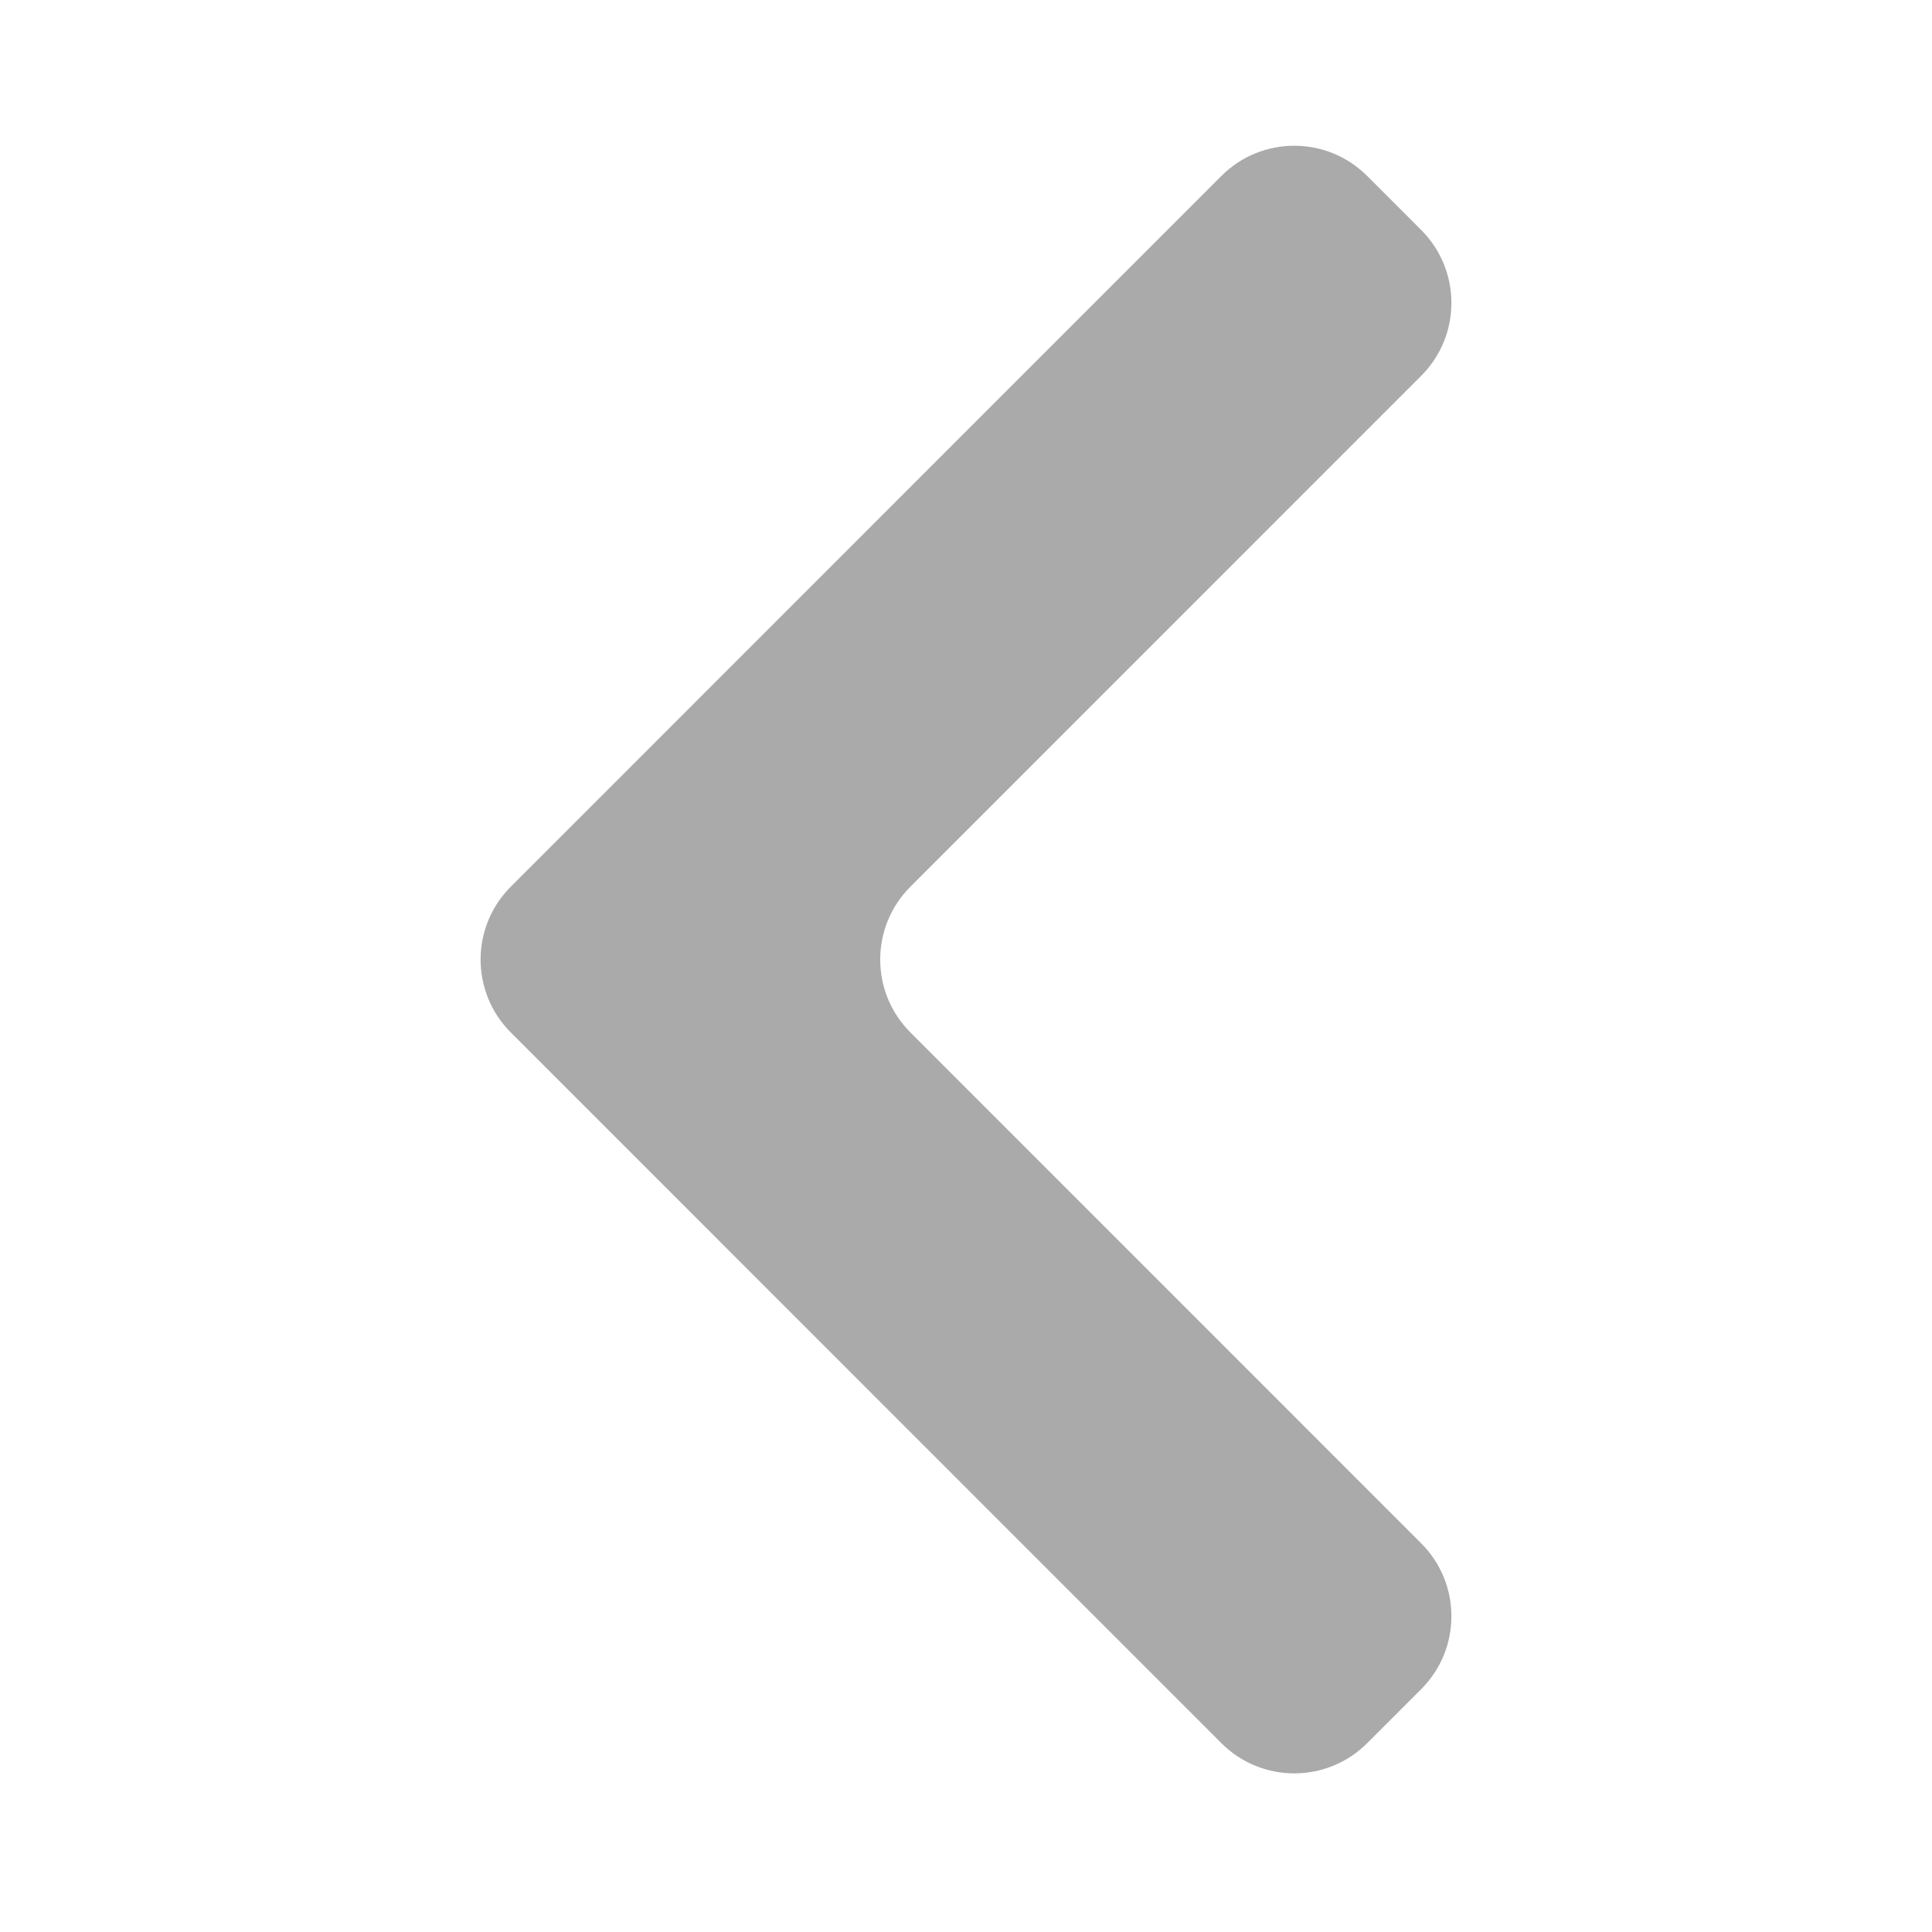
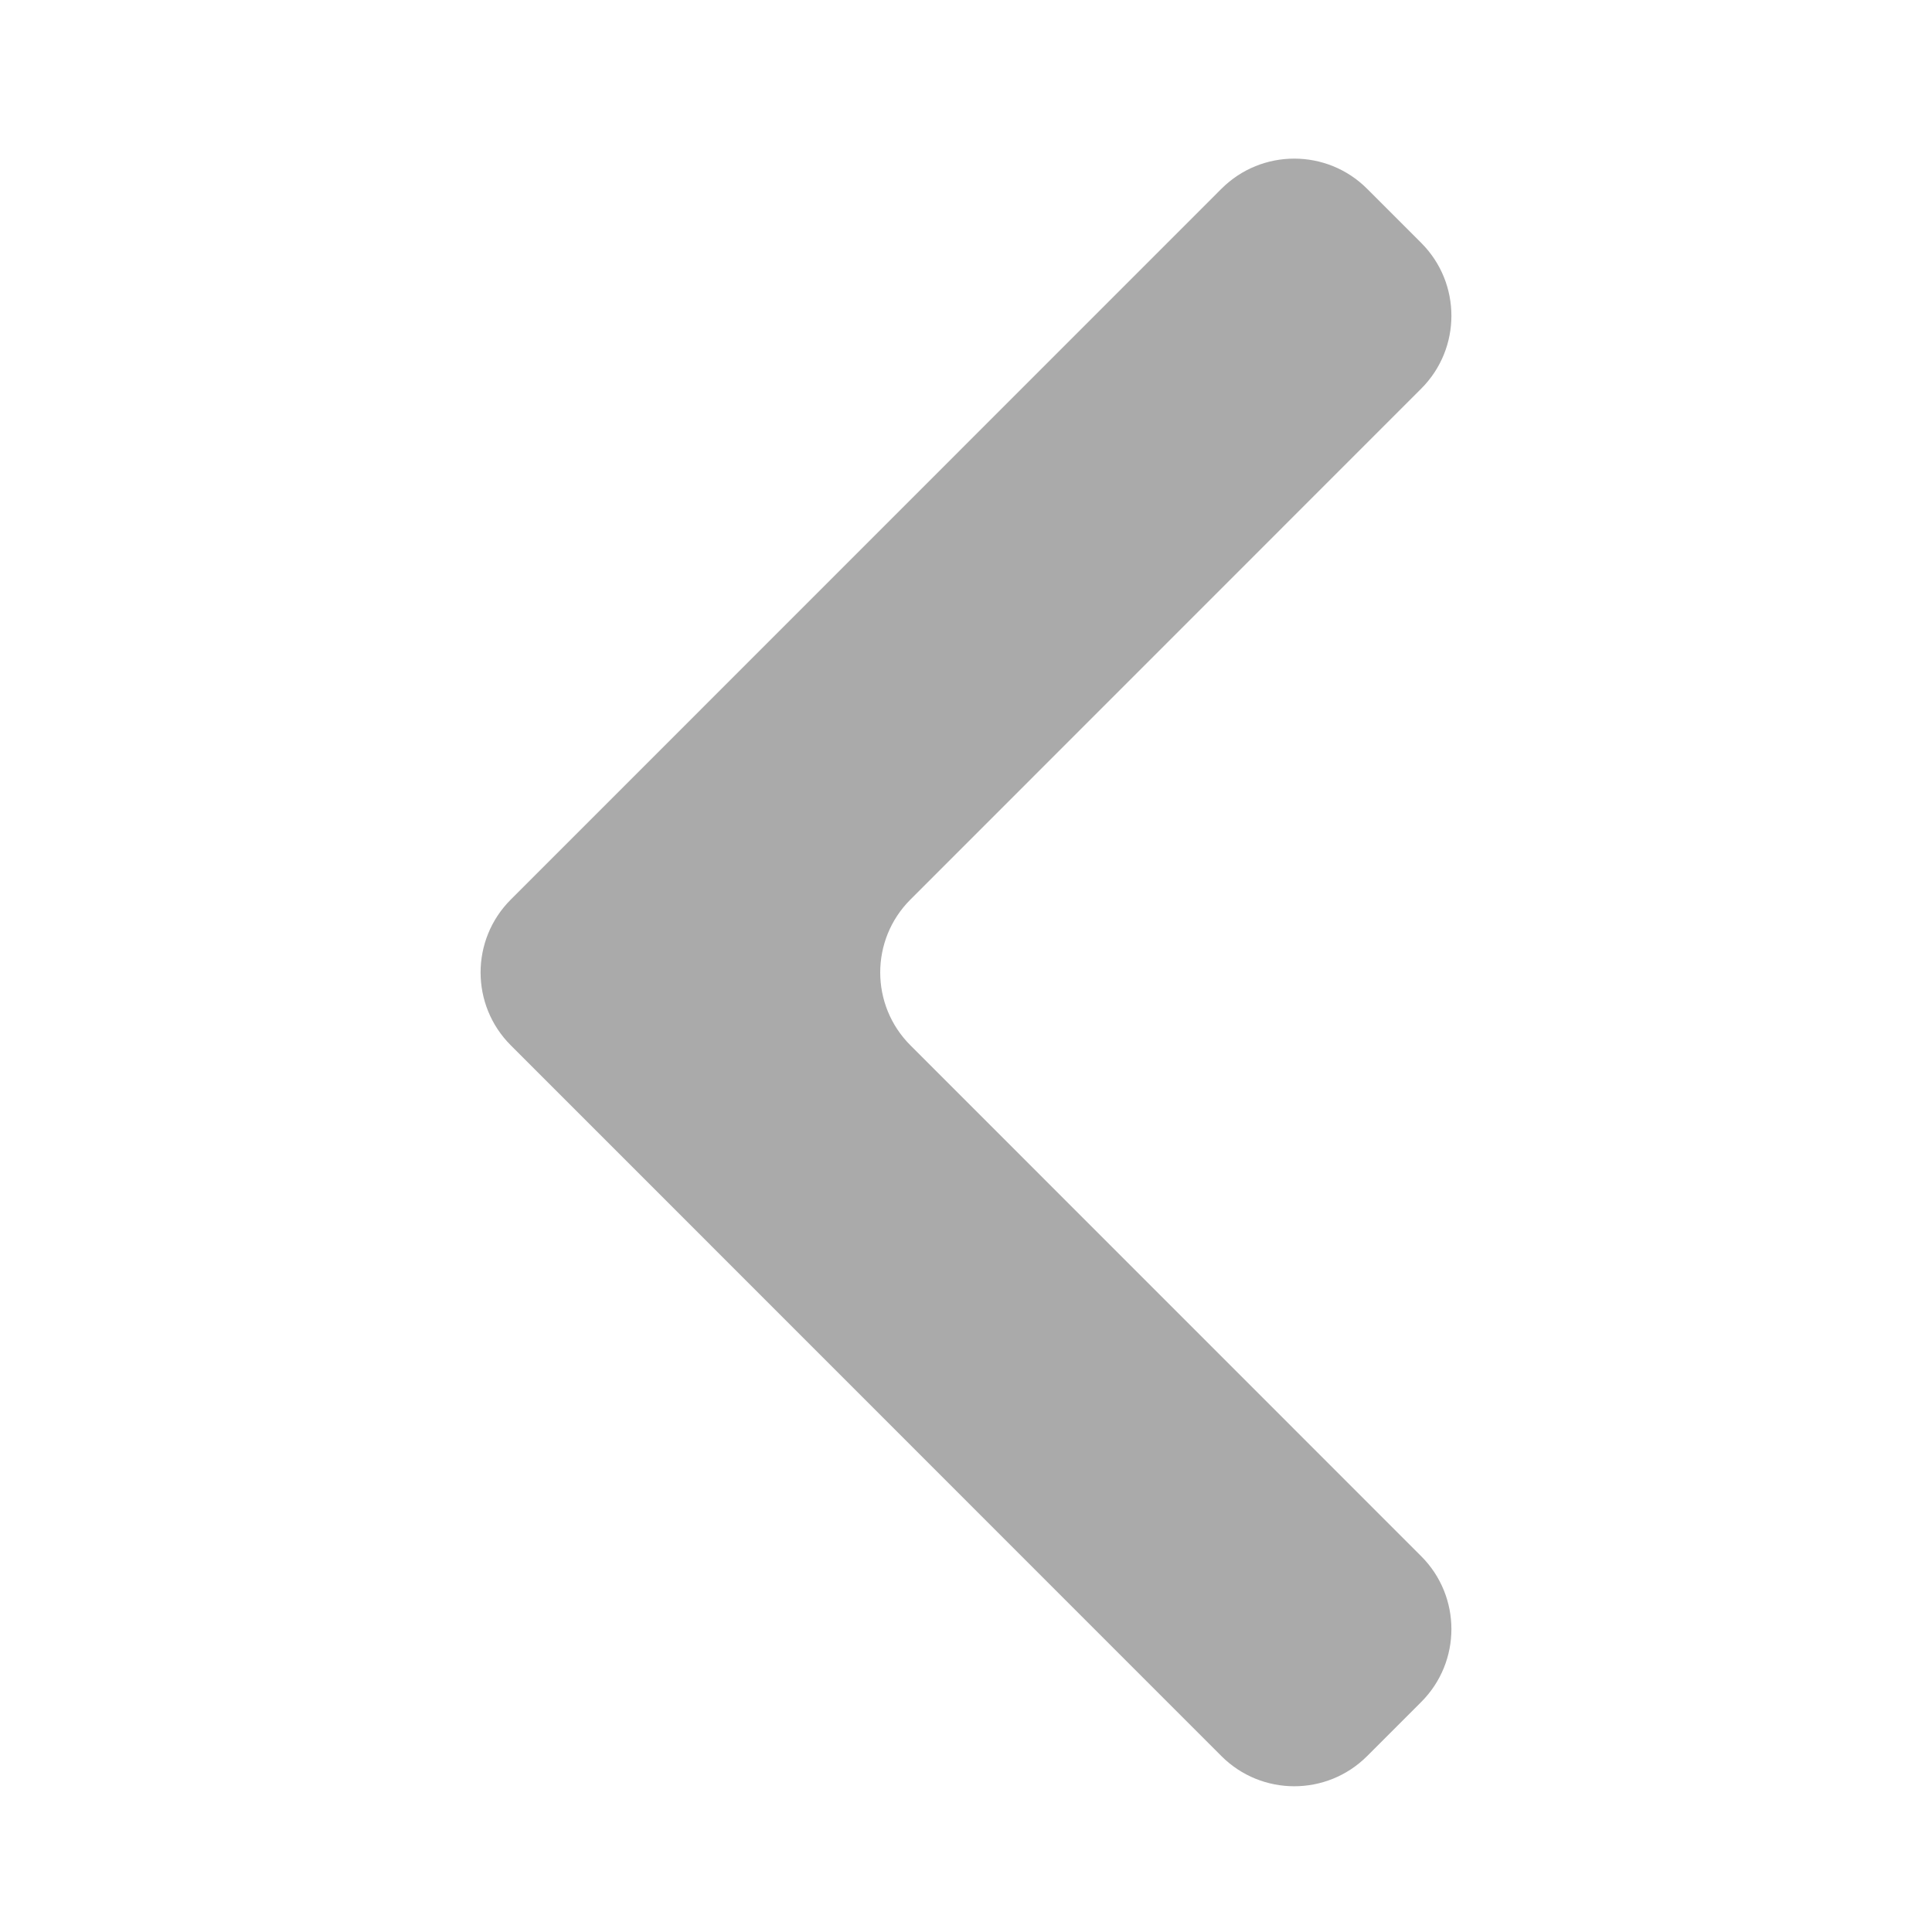
<svg xmlns="http://www.w3.org/2000/svg" width="150" height="150" viewBox="0 0 150 150" fill="none">
-   <path d="M70.682 80.156C67.559 77.032 67.559 71.968 70.682 68.844L110.345 29.173C113.468 26.049 113.468 20.984 110.345 17.86L106.144 13.659C103.02 10.534 97.953 10.534 94.829 13.659L39.655 68.844C36.532 71.968 36.532 77.032 39.655 80.156L94.829 135.341C97.953 138.466 103.02 138.466 106.144 135.341L110.345 131.14C113.468 128.016 113.468 122.951 110.345 119.827L70.682 80.156Z" fill="#AAAAAA" />
+   <path d="M70.682 81.156C67.559 78.032 67.559 72.968 70.682 69.844L110.345 30.173C113.468 27.049 113.468 21.984 110.345 18.86L106.144 14.659C103.02 11.534 97.953 11.534 94.829 14.659L39.655 69.844C36.532 72.968 36.532 78.032 39.655 81.156L94.829 136.341C97.953 139.466 103.02 139.466 106.144 136.341L110.345 132.14C113.468 129.016 113.468 123.951 110.345 120.827L70.682 81.156Z" fill="#AAAAAA" />
</svg>
